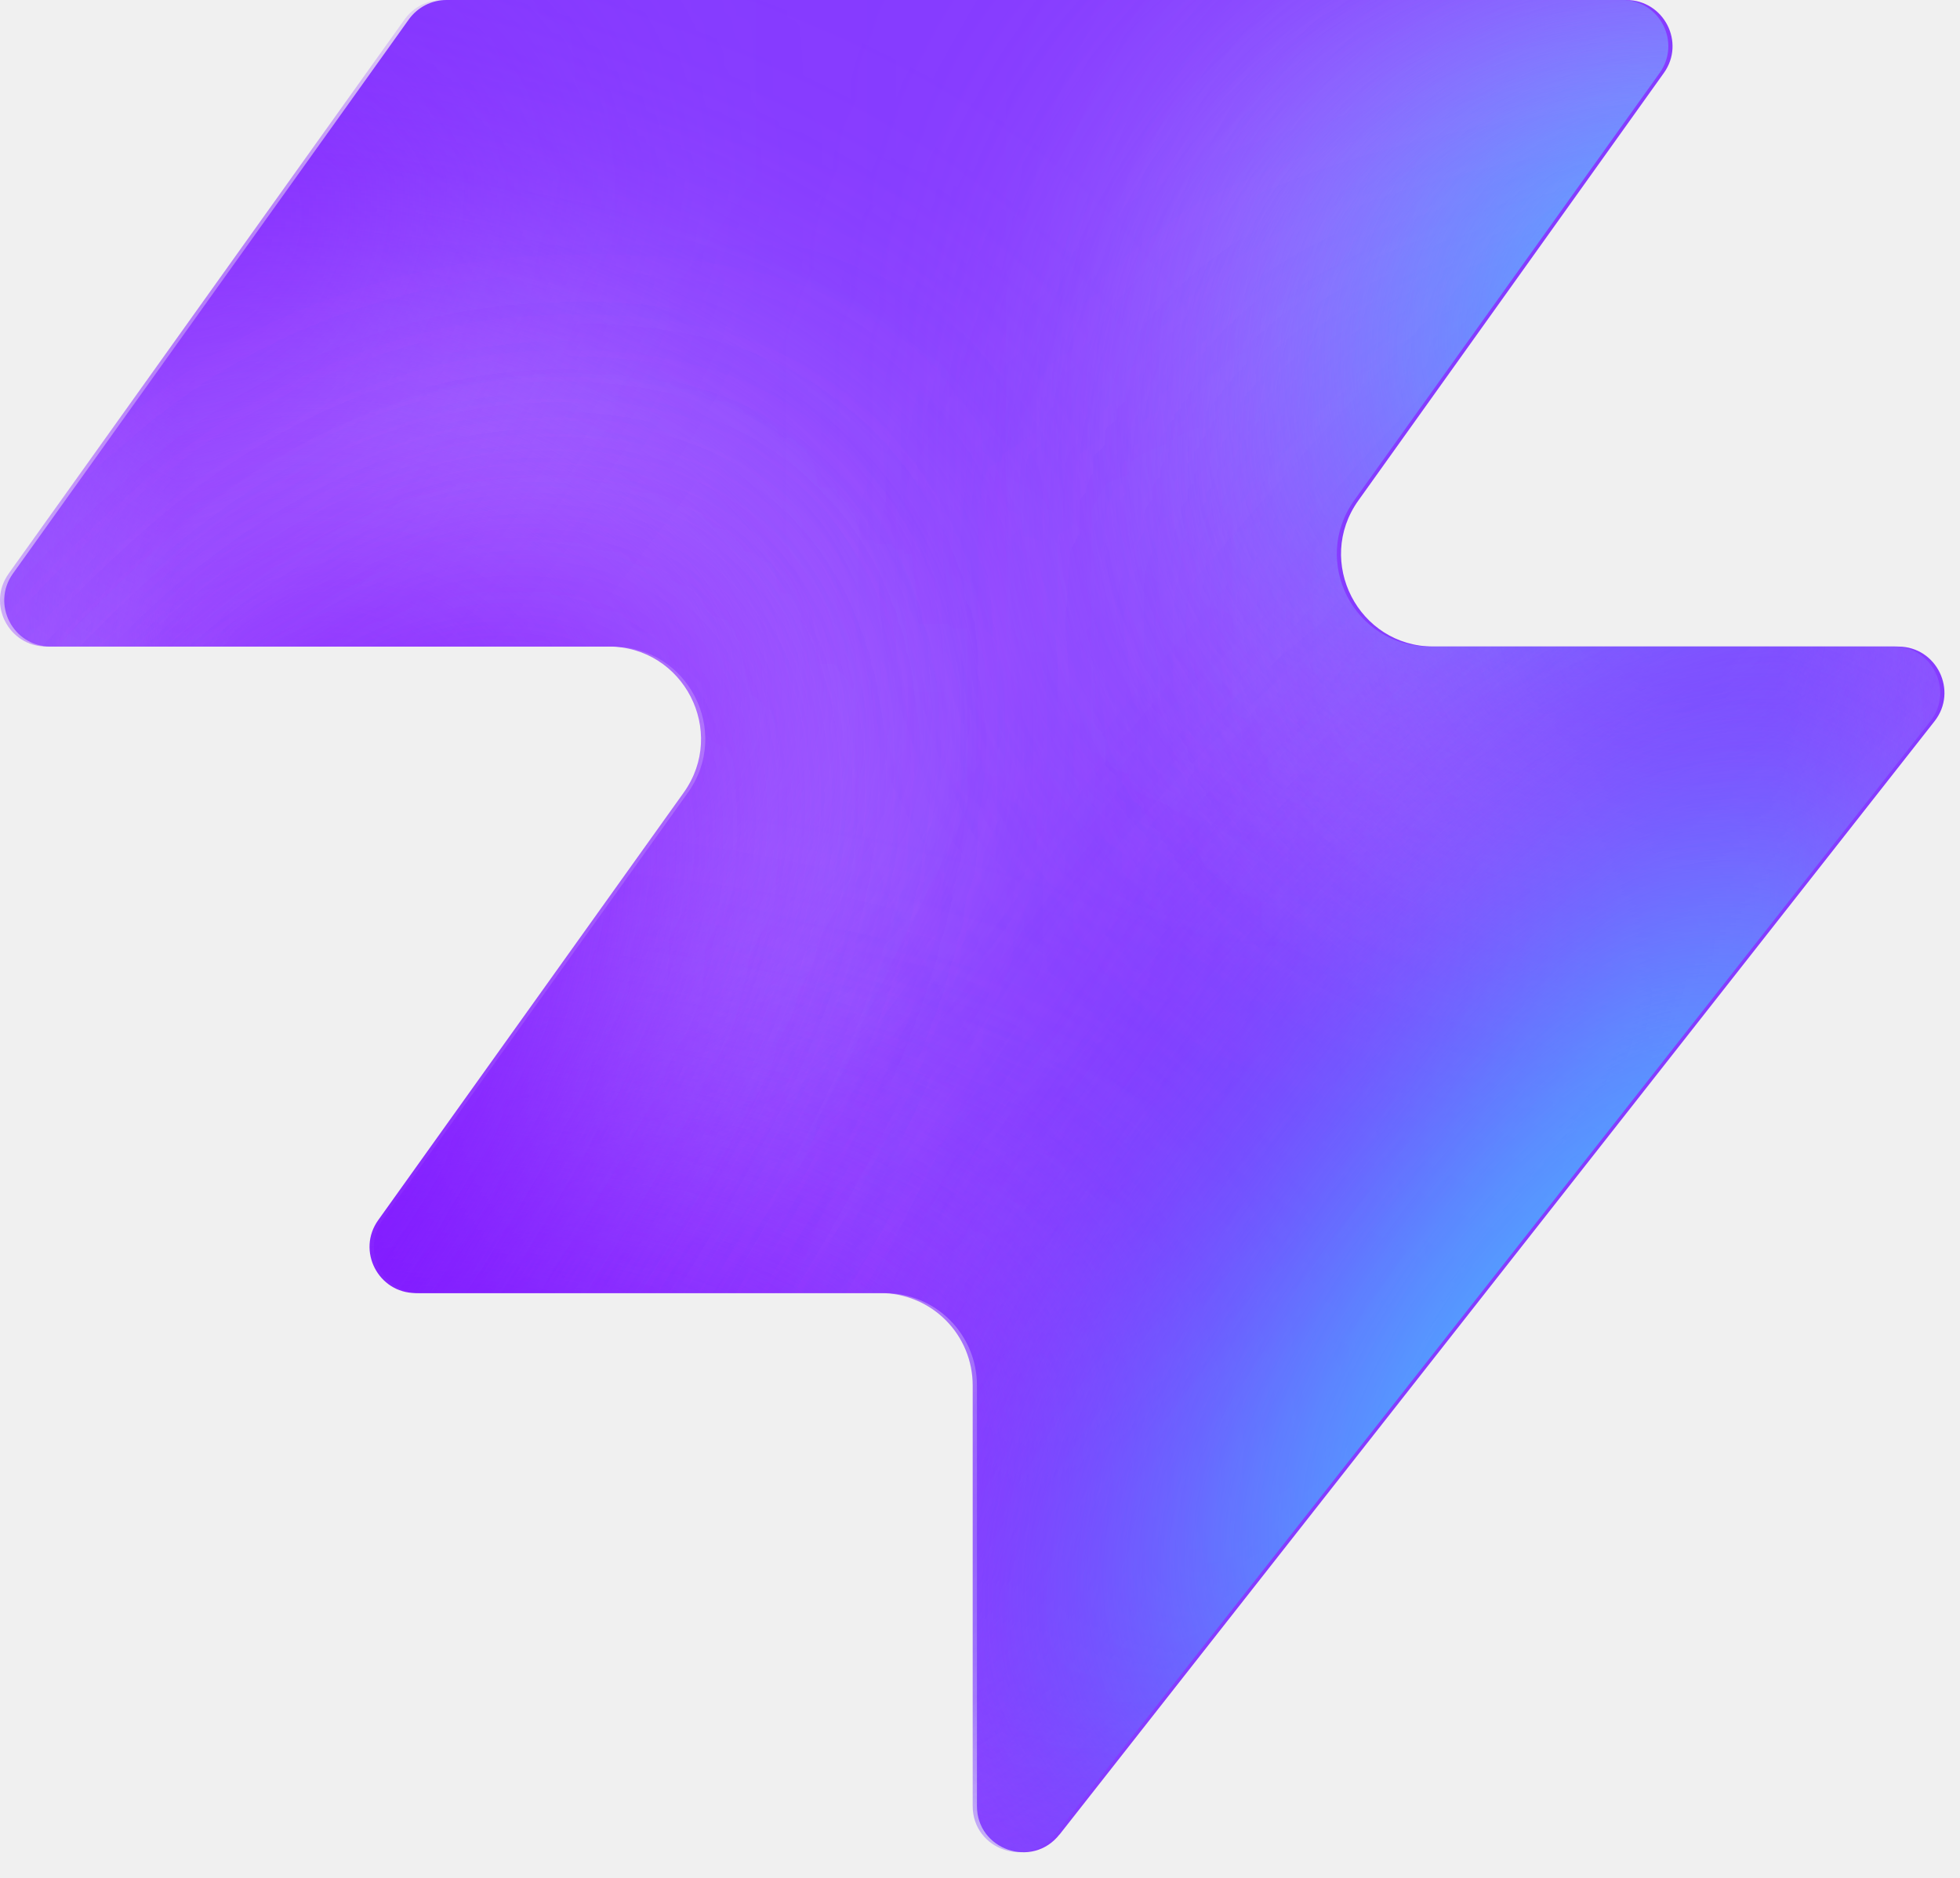
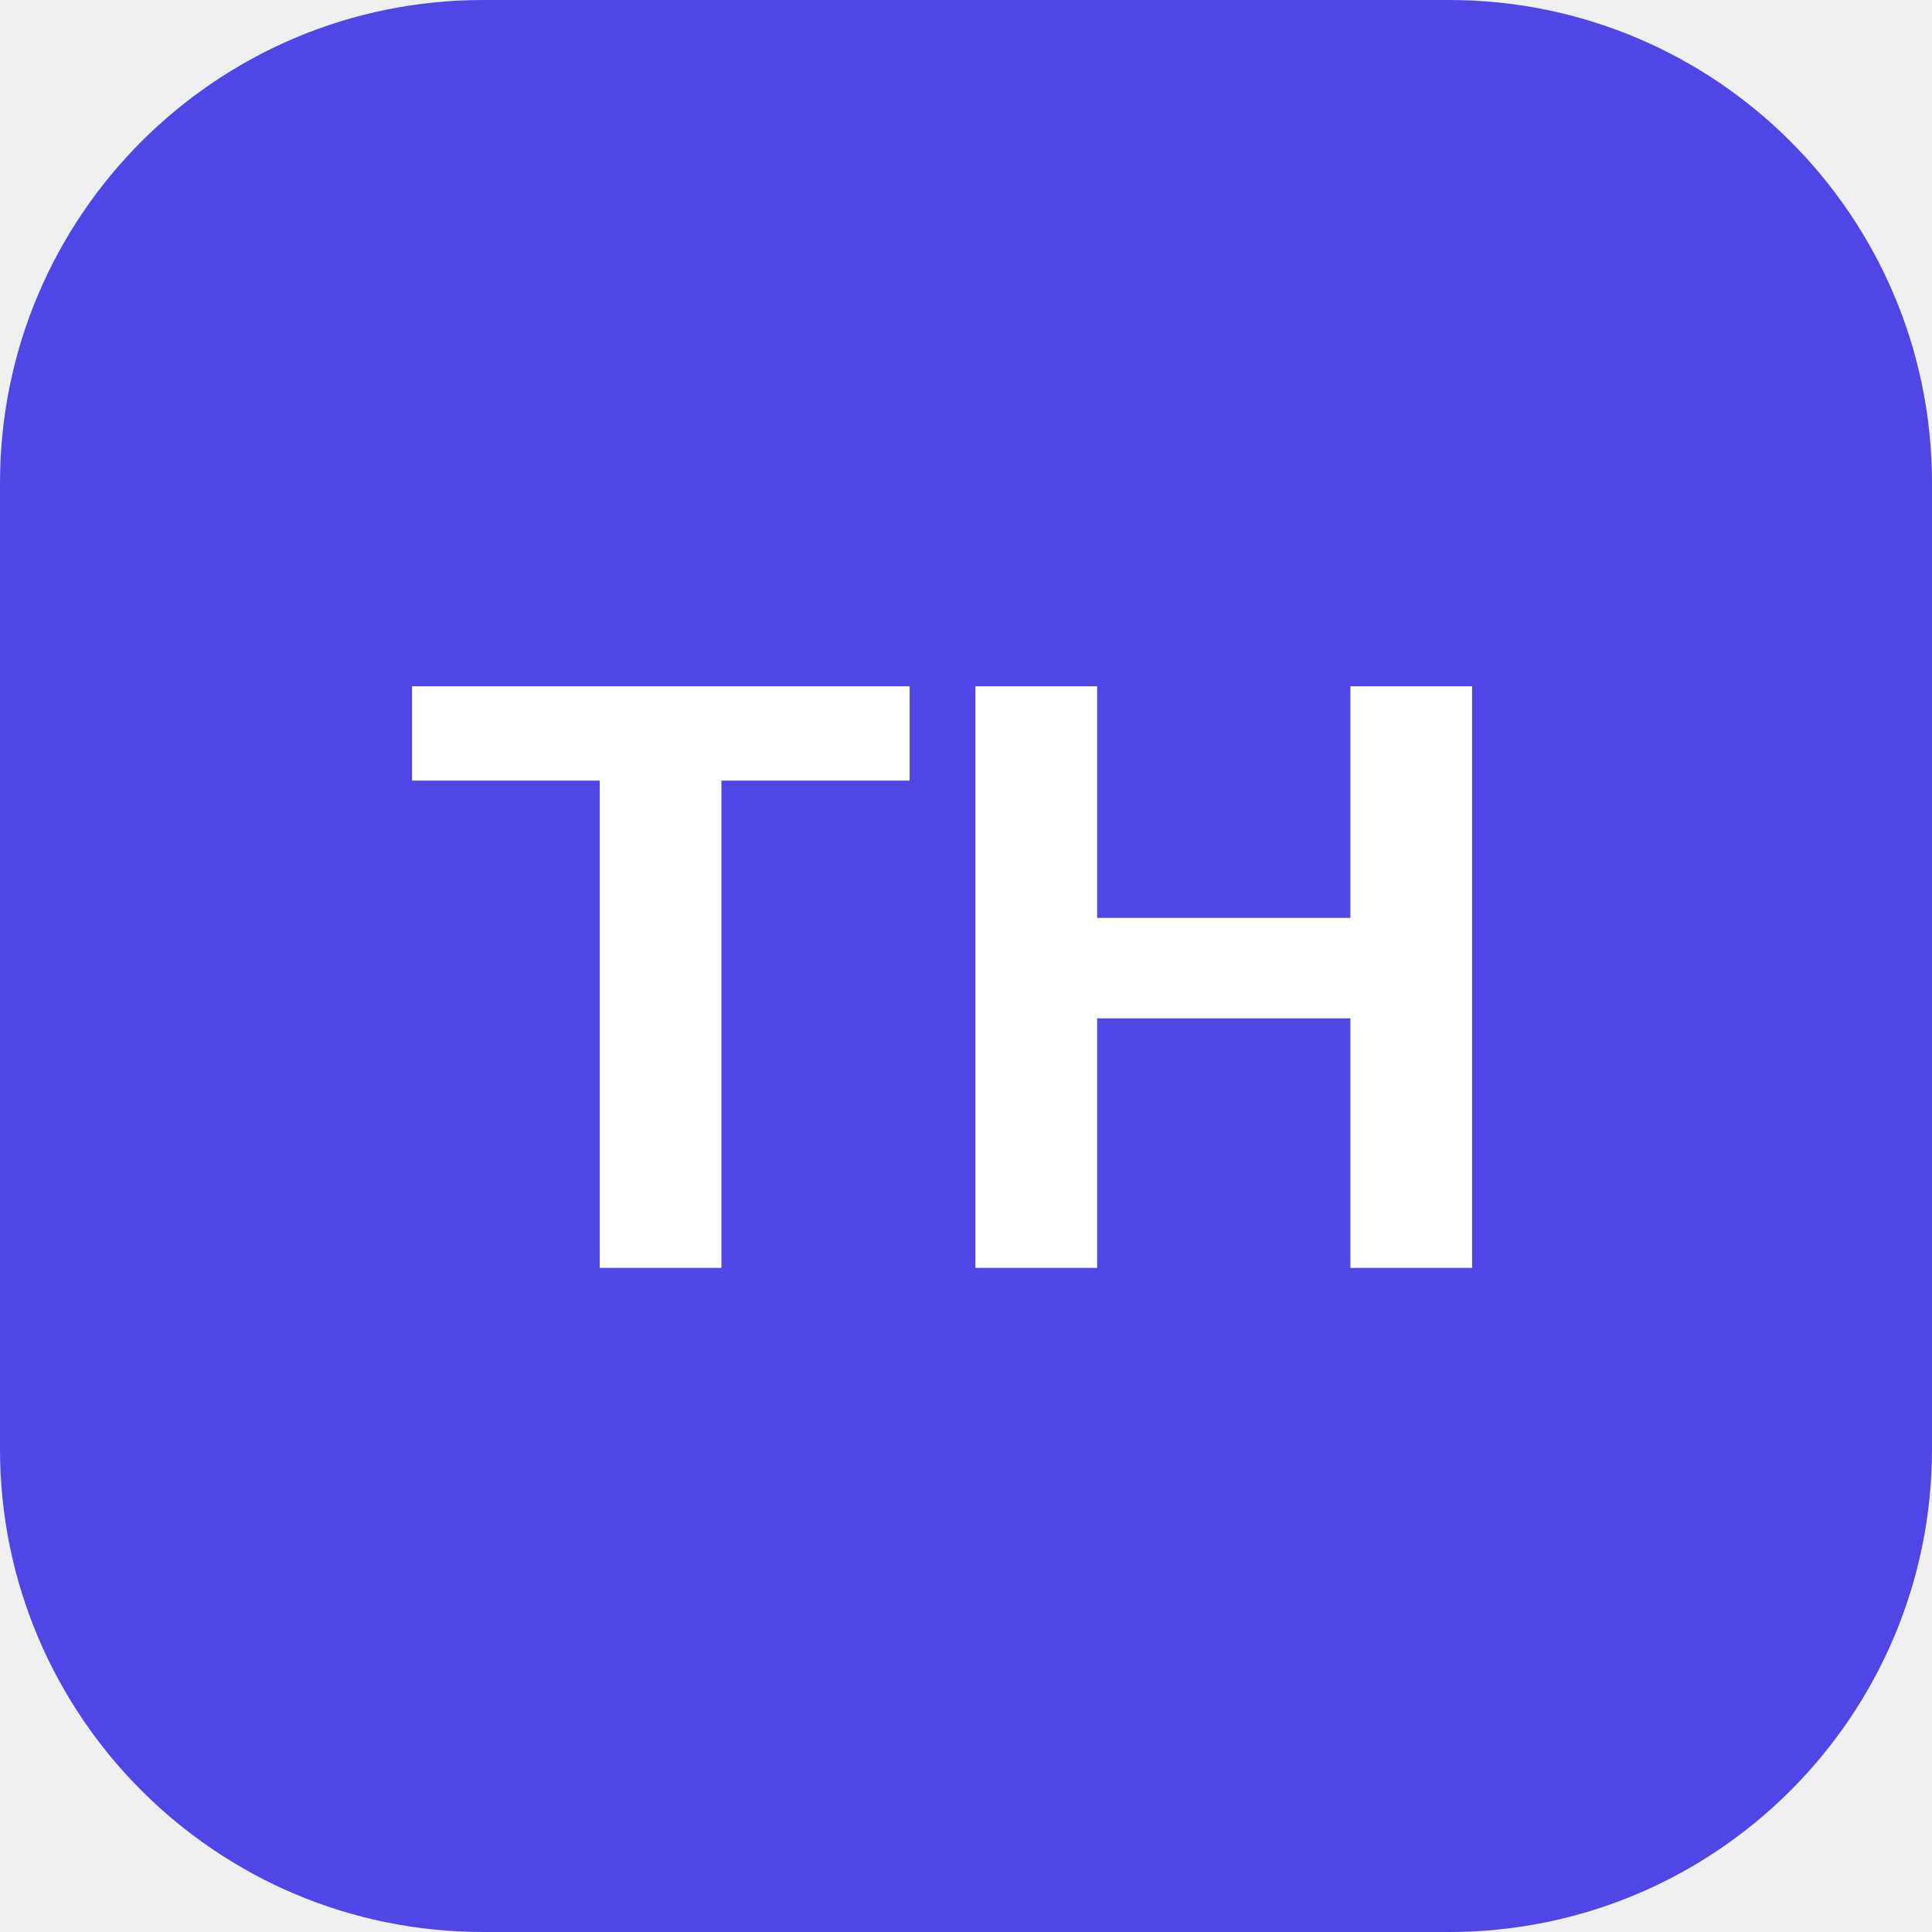
- <svg xmlns="http://www.w3.org/2000/svg" width="48" height="46" fill="none" viewBox="0 0 48 46">
-   <path fill="#863bff" d="M25.946 44.938c-.664.845-2.021.375-2.021-.698V33.937a2.26 2.26 0 0 0-2.262-2.262H10.287c-.92 0-1.456-1.04-.92-1.788l7.48-10.471c1.07-1.497 0-3.578-1.842-3.578H1.237c-.92 0-1.456-1.04-.92-1.788L10.013.474c.214-.297.556-.474.92-.474h28.894c.92 0 1.456 1.04.92 1.788l-7.48 10.471c-1.07 1.498 0 3.579 1.842 3.579h11.377c.943 0 1.473 1.088.89 1.83L25.947 44.94z" style="fill:#863bff;fill:color(display-p3 .525 .23 1);fill-opacity:1" />
-   <mask id="a" width="48" height="46" x="0" y="0" maskUnits="userSpaceOnUse" style="mask-type:alpha">
-     <path fill="#000" d="M25.842 44.938c-.664.844-2.021.375-2.021-.698V33.937a2.26 2.26 0 0 0-2.262-2.262H10.183c-.92 0-1.456-1.04-.92-1.788l7.48-10.471c1.07-1.498 0-3.579-1.842-3.579H1.133c-.92 0-1.456-1.04-.92-1.787L9.91.473c.214-.297.556-.474.92-.474h28.894c.92 0 1.456 1.04.92 1.788l-7.48 10.471c-1.07 1.498 0 3.578 1.842 3.578h11.377c.943 0 1.473 1.088.89 1.832L25.843 44.94z" style="fill:#000;fill-opacity:1" />
-   </mask>
-   <g mask="url(#a)">
-     <g filter="url(#b)">
-       <ellipse cx="5.508" cy="14.704" fill="#ede6ff" rx="5.508" ry="14.704" style="fill:#ede6ff;fill:color(display-p3 .927 .903 1);fill-opacity:1" transform="matrix(.00324 1 1 -.00324 -4.47 31.516)" />
-     </g>
-     <g filter="url(#c)">
-       <ellipse cx="10.399" cy="29.851" fill="#ede6ff" rx="10.399" ry="29.851" style="fill:#ede6ff;fill:color(display-p3 .927 .903 1);fill-opacity:1" transform="matrix(.00324 1 1 -.00324 -39.328 7.883)" />
-     </g>
-     <g filter="url(#d)">
-       <ellipse cx="5.508" cy="30.487" fill="#7e14ff" rx="5.508" ry="30.487" style="fill:#7e14ff;fill:color(display-p3 .492 .077 1);fill-opacity:1" transform="rotate(89.814 -25.913 -14.639)scale(1 -1)" />
-     </g>
-     <g filter="url(#e)">
-       <ellipse cx="5.508" cy="30.599" fill="#7e14ff" rx="5.508" ry="30.599" style="fill:#7e14ff;fill:color(display-p3 .492 .077 1);fill-opacity:1" transform="rotate(89.814 -32.644 -3.334)scale(1 -1)" />
-     </g>
-     <g filter="url(#f)">
-       <ellipse cx="5.508" cy="30.599" fill="#7e14ff" rx="5.508" ry="30.599" style="fill:#7e14ff;fill:color(display-p3 .492 .077 1);fill-opacity:1" transform="matrix(.00324 1 1 -.00324 -34.34 30.47)" />
-     </g>
-     <g filter="url(#g)">
-       <ellipse cx="14.072" cy="22.078" fill="#ede6ff" rx="14.072" ry="22.078" style="fill:#ede6ff;fill:color(display-p3 .927 .903 1);fill-opacity:1" transform="rotate(93.35 24.506 48.493)scale(-1 1)" />
-     </g>
-     <g filter="url(#h)">
-       <ellipse cx="3.47" cy="21.501" fill="#7e14ff" rx="3.47" ry="21.501" style="fill:#7e14ff;fill:color(display-p3 .492 .077 1);fill-opacity:1" transform="rotate(89.009 28.708 47.59)scale(-1 1)" />
-     </g>
-     <g filter="url(#i)">
-       <ellipse cx="3.47" cy="21.501" fill="#7e14ff" rx="3.47" ry="21.501" style="fill:#7e14ff;fill:color(display-p3 .492 .077 1);fill-opacity:1" transform="rotate(89.009 28.708 47.59)scale(-1 1)" />
-     </g>
-     <g filter="url(#j)">
-       <ellipse cx=".387" cy="8.972" fill="#7e14ff" rx="4.407" ry="29.108" style="fill:#7e14ff;fill:color(display-p3 .492 .077 1);fill-opacity:1" transform="rotate(39.51 .387 8.972)" />
-     </g>
-     <g filter="url(#k)">
-       <ellipse cx="47.523" cy="-6.092" fill="#7e14ff" rx="4.407" ry="29.108" style="fill:#7e14ff;fill:color(display-p3 .492 .077 1);fill-opacity:1" transform="rotate(37.892 47.523 -6.092)" />
-     </g>
-     <g filter="url(#l)">
-       <ellipse cx="41.412" cy="6.333" fill="#47bfff" rx="5.971" ry="9.665" style="fill:#47bfff;fill:color(display-p3 .28 .748 1);fill-opacity:1" transform="rotate(37.892 41.412 6.333)" />
-     </g>
-     <g filter="url(#m)">
-       <ellipse cx="-1.879" cy="38.332" fill="#7e14ff" rx="4.407" ry="29.108" style="fill:#7e14ff;fill:color(display-p3 .492 .077 1);fill-opacity:1" transform="rotate(37.892 -1.88 38.332)" />
-     </g>
-     <g filter="url(#n)">
-       <ellipse cx="-1.879" cy="38.332" fill="#7e14ff" rx="4.407" ry="29.108" style="fill:#7e14ff;fill:color(display-p3 .492 .077 1);fill-opacity:1" transform="rotate(37.892 -1.88 38.332)" />
-     </g>
-     <g filter="url(#o)">
-       <ellipse cx="35.651" cy="29.907" fill="#7e14ff" rx="4.407" ry="29.108" style="fill:#7e14ff;fill:color(display-p3 .492 .077 1);fill-opacity:1" transform="rotate(37.892 35.651 29.907)" />
-     </g>
-     <g filter="url(#p)">
-       <ellipse cx="38.418" cy="32.4" fill="#47bfff" rx="5.971" ry="15.297" style="fill:#47bfff;fill:color(display-p3 .28 .748 1);fill-opacity:1" transform="rotate(37.892 38.418 32.4)" />
-     </g>
-   </g>
-   <defs>
-     <filter id="b" width="60.045" height="41.654" x="-19.77" y="16.149" color-interpolation-filters="sRGB" filterUnits="userSpaceOnUse">
-       <feFlood flood-opacity="0" result="BackgroundImageFix" />
-       <feBlend in="SourceGraphic" in2="BackgroundImageFix" result="shape" />
-       <feGaussianBlur result="effect1_foregroundBlur_2002_17158" stdDeviation="7.659" />
-     </filter>
-     <filter id="c" width="90.34" height="51.437" x="-54.613" y="-7.533" color-interpolation-filters="sRGB" filterUnits="userSpaceOnUse">
-       <feFlood flood-opacity="0" result="BackgroundImageFix" />
-       <feBlend in="SourceGraphic" in2="BackgroundImageFix" result="shape" />
-       <feGaussianBlur result="effect1_foregroundBlur_2002_17158" stdDeviation="7.659" />
-     </filter>
-     <filter id="d" width="79.355" height="29.4" x="-49.64" y="2.03" color-interpolation-filters="sRGB" filterUnits="userSpaceOnUse">
-       <feFlood flood-opacity="0" result="BackgroundImageFix" />
-       <feBlend in="SourceGraphic" in2="BackgroundImageFix" result="shape" />
-       <feGaussianBlur result="effect1_foregroundBlur_2002_17158" stdDeviation="4.596" />
-     </filter>
-     <filter id="e" width="79.579" height="29.4" x="-45.045" y="20.029" color-interpolation-filters="sRGB" filterUnits="userSpaceOnUse">
-       <feFlood flood-opacity="0" result="BackgroundImageFix" />
-       <feBlend in="SourceGraphic" in2="BackgroundImageFix" result="shape" />
-       <feGaussianBlur result="effect1_foregroundBlur_2002_17158" stdDeviation="4.596" />
-     </filter>
-     <filter id="f" width="79.579" height="29.4" x="-43.513" y="21.178" color-interpolation-filters="sRGB" filterUnits="userSpaceOnUse">
-       <feFlood flood-opacity="0" result="BackgroundImageFix" />
-       <feBlend in="SourceGraphic" in2="BackgroundImageFix" result="shape" />
-       <feGaussianBlur result="effect1_foregroundBlur_2002_17158" stdDeviation="4.596" />
-     </filter>
-     <filter id="g" width="74.749" height="58.852" x="15.756" y="-17.901" color-interpolation-filters="sRGB" filterUnits="userSpaceOnUse">
-       <feFlood flood-opacity="0" result="BackgroundImageFix" />
-       <feBlend in="SourceGraphic" in2="BackgroundImageFix" result="shape" />
-       <feGaussianBlur result="effect1_foregroundBlur_2002_17158" stdDeviation="7.659" />
-     </filter>
-     <filter id="h" width="61.377" height="25.362" x="23.548" y="2.284" color-interpolation-filters="sRGB" filterUnits="userSpaceOnUse">
-       <feFlood flood-opacity="0" result="BackgroundImageFix" />
-       <feBlend in="SourceGraphic" in2="BackgroundImageFix" result="shape" />
-       <feGaussianBlur result="effect1_foregroundBlur_2002_17158" stdDeviation="4.596" />
-     </filter>
-     <filter id="i" width="61.377" height="25.362" x="23.548" y="2.284" color-interpolation-filters="sRGB" filterUnits="userSpaceOnUse">
-       <feFlood flood-opacity="0" result="BackgroundImageFix" />
-       <feBlend in="SourceGraphic" in2="BackgroundImageFix" result="shape" />
-       <feGaussianBlur result="effect1_foregroundBlur_2002_17158" stdDeviation="4.596" />
-     </filter>
-     <filter id="j" width="56.045" height="63.649" x="-27.636" y="-22.853" color-interpolation-filters="sRGB" filterUnits="userSpaceOnUse">
-       <feFlood flood-opacity="0" result="BackgroundImageFix" />
-       <feBlend in="SourceGraphic" in2="BackgroundImageFix" result="shape" />
-       <feGaussianBlur result="effect1_foregroundBlur_2002_17158" stdDeviation="4.596" />
-     </filter>
-     <filter id="k" width="54.814" height="64.646" x="20.116" y="-38.415" color-interpolation-filters="sRGB" filterUnits="userSpaceOnUse">
-       <feFlood flood-opacity="0" result="BackgroundImageFix" />
-       <feBlend in="SourceGraphic" in2="BackgroundImageFix" result="shape" />
-       <feGaussianBlur result="effect1_foregroundBlur_2002_17158" stdDeviation="4.596" />
-     </filter>
-     <filter id="l" width="33.541" height="35.313" x="24.641" y="-11.323" color-interpolation-filters="sRGB" filterUnits="userSpaceOnUse">
-       <feFlood flood-opacity="0" result="BackgroundImageFix" />
-       <feBlend in="SourceGraphic" in2="BackgroundImageFix" result="shape" />
-       <feGaussianBlur result="effect1_foregroundBlur_2002_17158" stdDeviation="4.596" />
-     </filter>
-     <filter id="m" width="54.814" height="64.646" x="-29.286" y="6.009" color-interpolation-filters="sRGB" filterUnits="userSpaceOnUse">
-       <feFlood flood-opacity="0" result="BackgroundImageFix" />
-       <feBlend in="SourceGraphic" in2="BackgroundImageFix" result="shape" />
-       <feGaussianBlur result="effect1_foregroundBlur_2002_17158" stdDeviation="4.596" />
-     </filter>
-     <filter id="n" width="54.814" height="64.646" x="-29.286" y="6.009" color-interpolation-filters="sRGB" filterUnits="userSpaceOnUse">
-       <feFlood flood-opacity="0" result="BackgroundImageFix" />
-       <feBlend in="SourceGraphic" in2="BackgroundImageFix" result="shape" />
-       <feGaussianBlur result="effect1_foregroundBlur_2002_17158" stdDeviation="4.596" />
-     </filter>
-     <filter id="o" width="54.814" height="64.646" x="8.244" y="-2.416" color-interpolation-filters="sRGB" filterUnits="userSpaceOnUse">
-       <feFlood flood-opacity="0" result="BackgroundImageFix" />
-       <feBlend in="SourceGraphic" in2="BackgroundImageFix" result="shape" />
-       <feGaussianBlur result="effect1_foregroundBlur_2002_17158" stdDeviation="4.596" />
-     </filter>
-     <filter id="p" width="39.409" height="43.623" x="18.713" y="10.588" color-interpolation-filters="sRGB" filterUnits="userSpaceOnUse">
-       <feFlood flood-opacity="0" result="BackgroundImageFix" />
-       <feBlend in="SourceGraphic" in2="BackgroundImageFix" result="shape" />
-       <feGaussianBlur result="effect1_foregroundBlur_2002_17158" stdDeviation="4.596" />
-     </filter>
-   </defs>
+ <svg xmlns="http://www.w3.org/2000/svg" viewBox="0 0 64 64">
+   <rect width="64" height="64" rx="16" fill="#4F46E5" />
+   <text x="32" y="42" text-anchor="middle" font-family="Arial, sans-serif" font-size="28" font-weight="700" fill="white">TH</text>
</svg>
